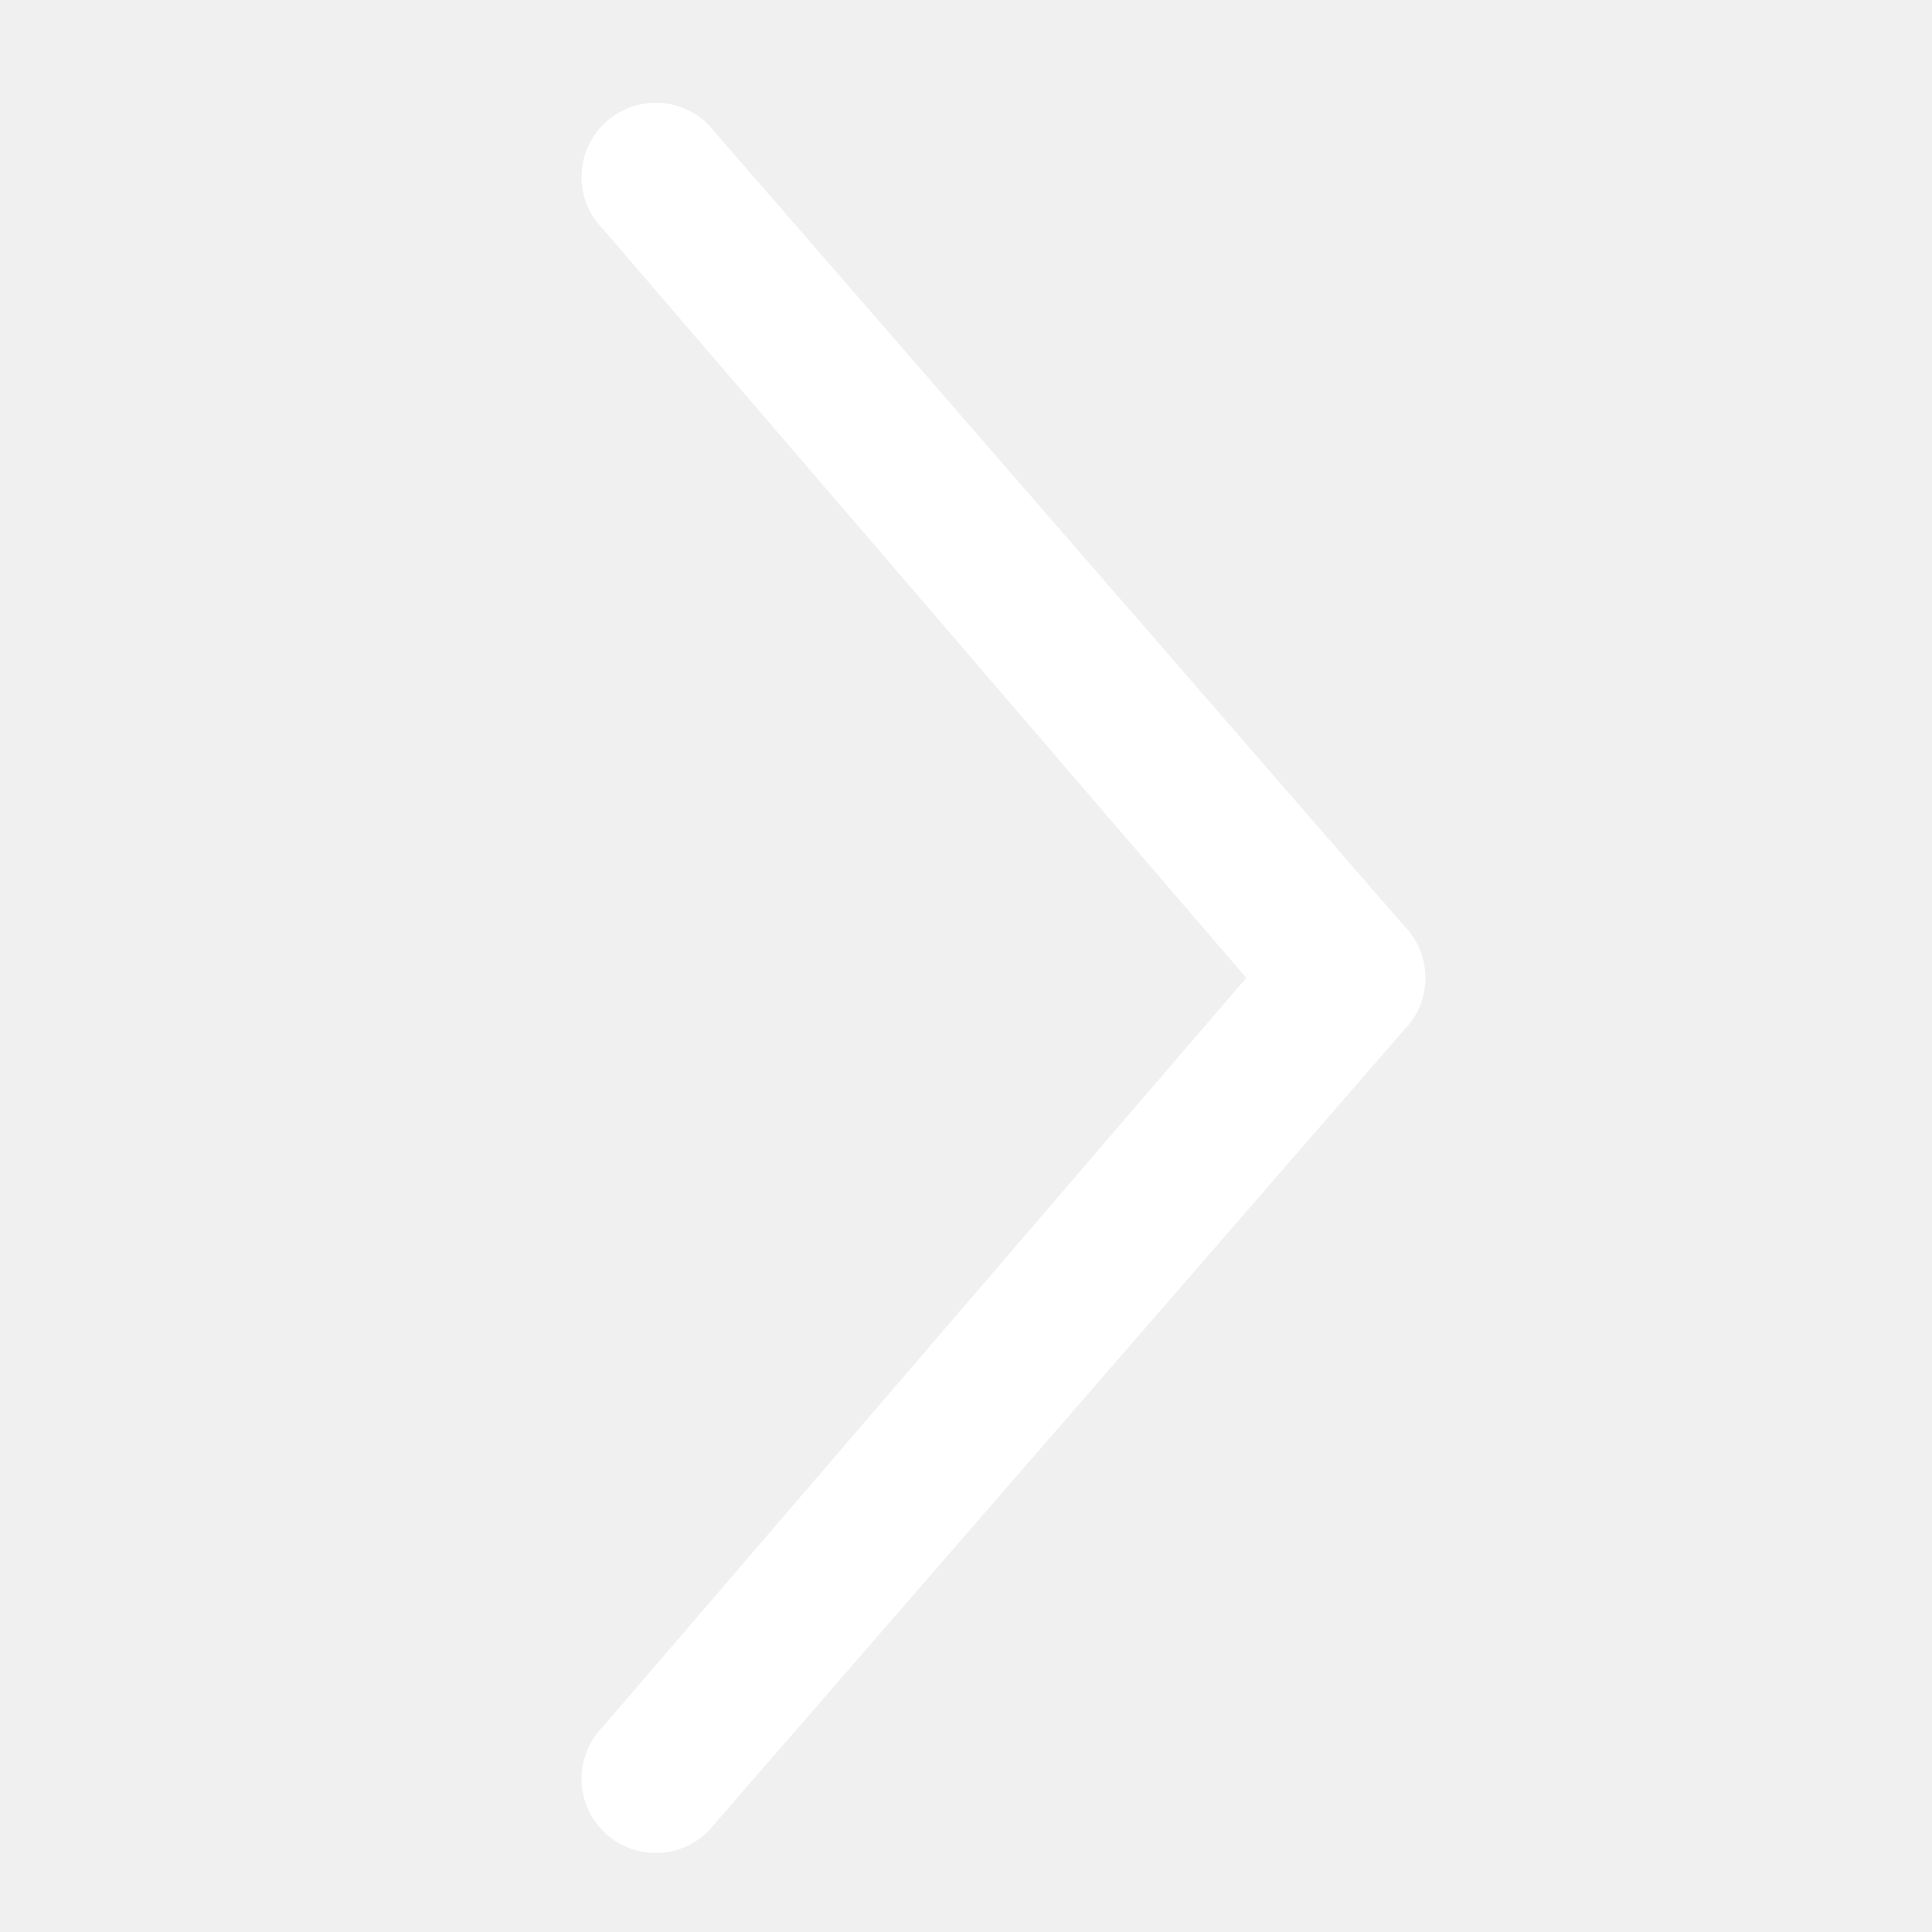
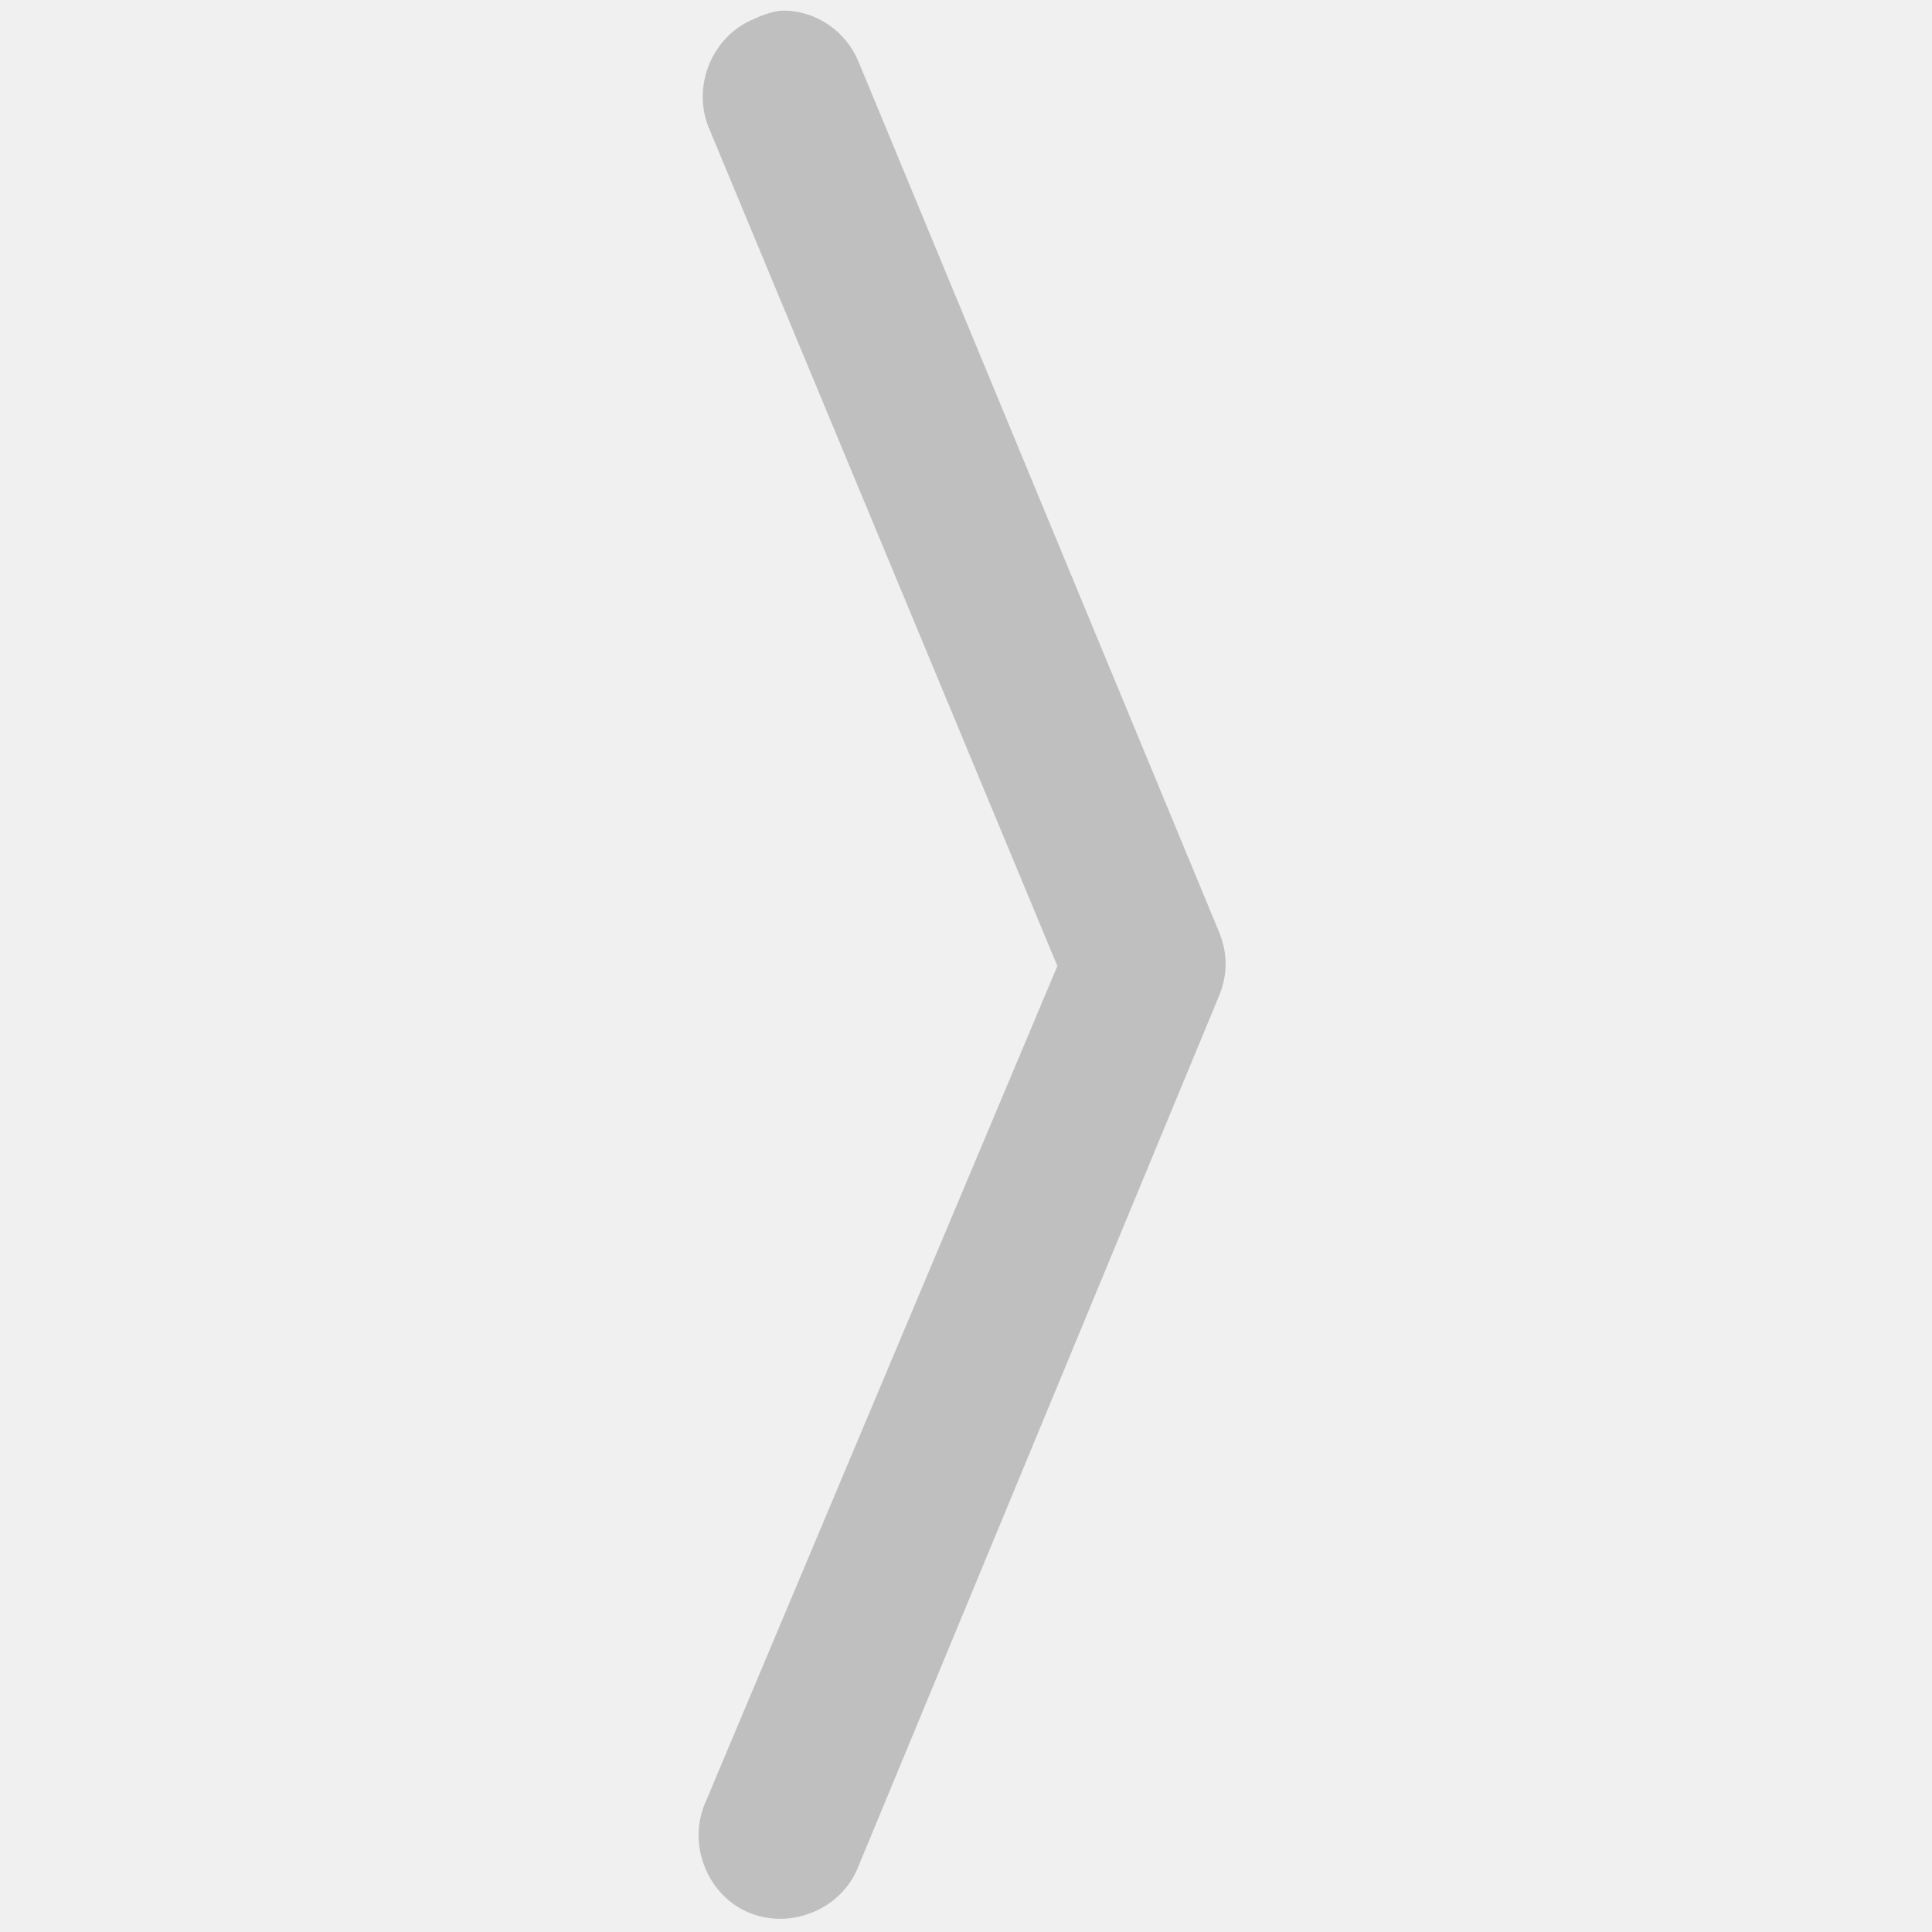
- <svg xmlns="http://www.w3.org/2000/svg" class="icon" width="32px" height="32.00px" viewBox="0 0 1024 1024" version="1.1">
-   <path fill="#ffffff" d="M319.759 970.588a39.322 39.322 0 0 0 55.619 0l368.604-424.489 0.031-0.031a39.311 39.311 0 0 0-0.031-55.593L375.378 65.981a39.301 39.301 0 0 0-55.619 0l-0.01 0.015a39.322 39.322 0 0 0 0.01 55.603l340.792 396.682-340.792 396.692-0.01 0.01c-15.36 15.36-15.35 40.253 0.01 55.603z" />
+ <svg xmlns="http://www.w3.org/2000/svg" t="1725262935900" class="icon" viewBox="0 0 1024 1024" version="1.1" p-id="14284" width="32" height="32">
+   <path d="M415.13 5.633c17.613 0 33.024 11.008 39.629 26.419l191.539 462.335c4.403 11.008 4.403 22.016 0 33.024l-191.539 462.335c-8.806 22.016-35.226 33.024-57.241 24.218-22.016-8.806-33.024-35.226-24.218-57.241L560.435 512l-184.934-444.722c-8.806-22.016 2.202-48.435 24.218-57.241 4.403-2.202 11.008-4.403 15.411-4.403z" p-id="14285" fill="#bfbfbf" />
</svg>
